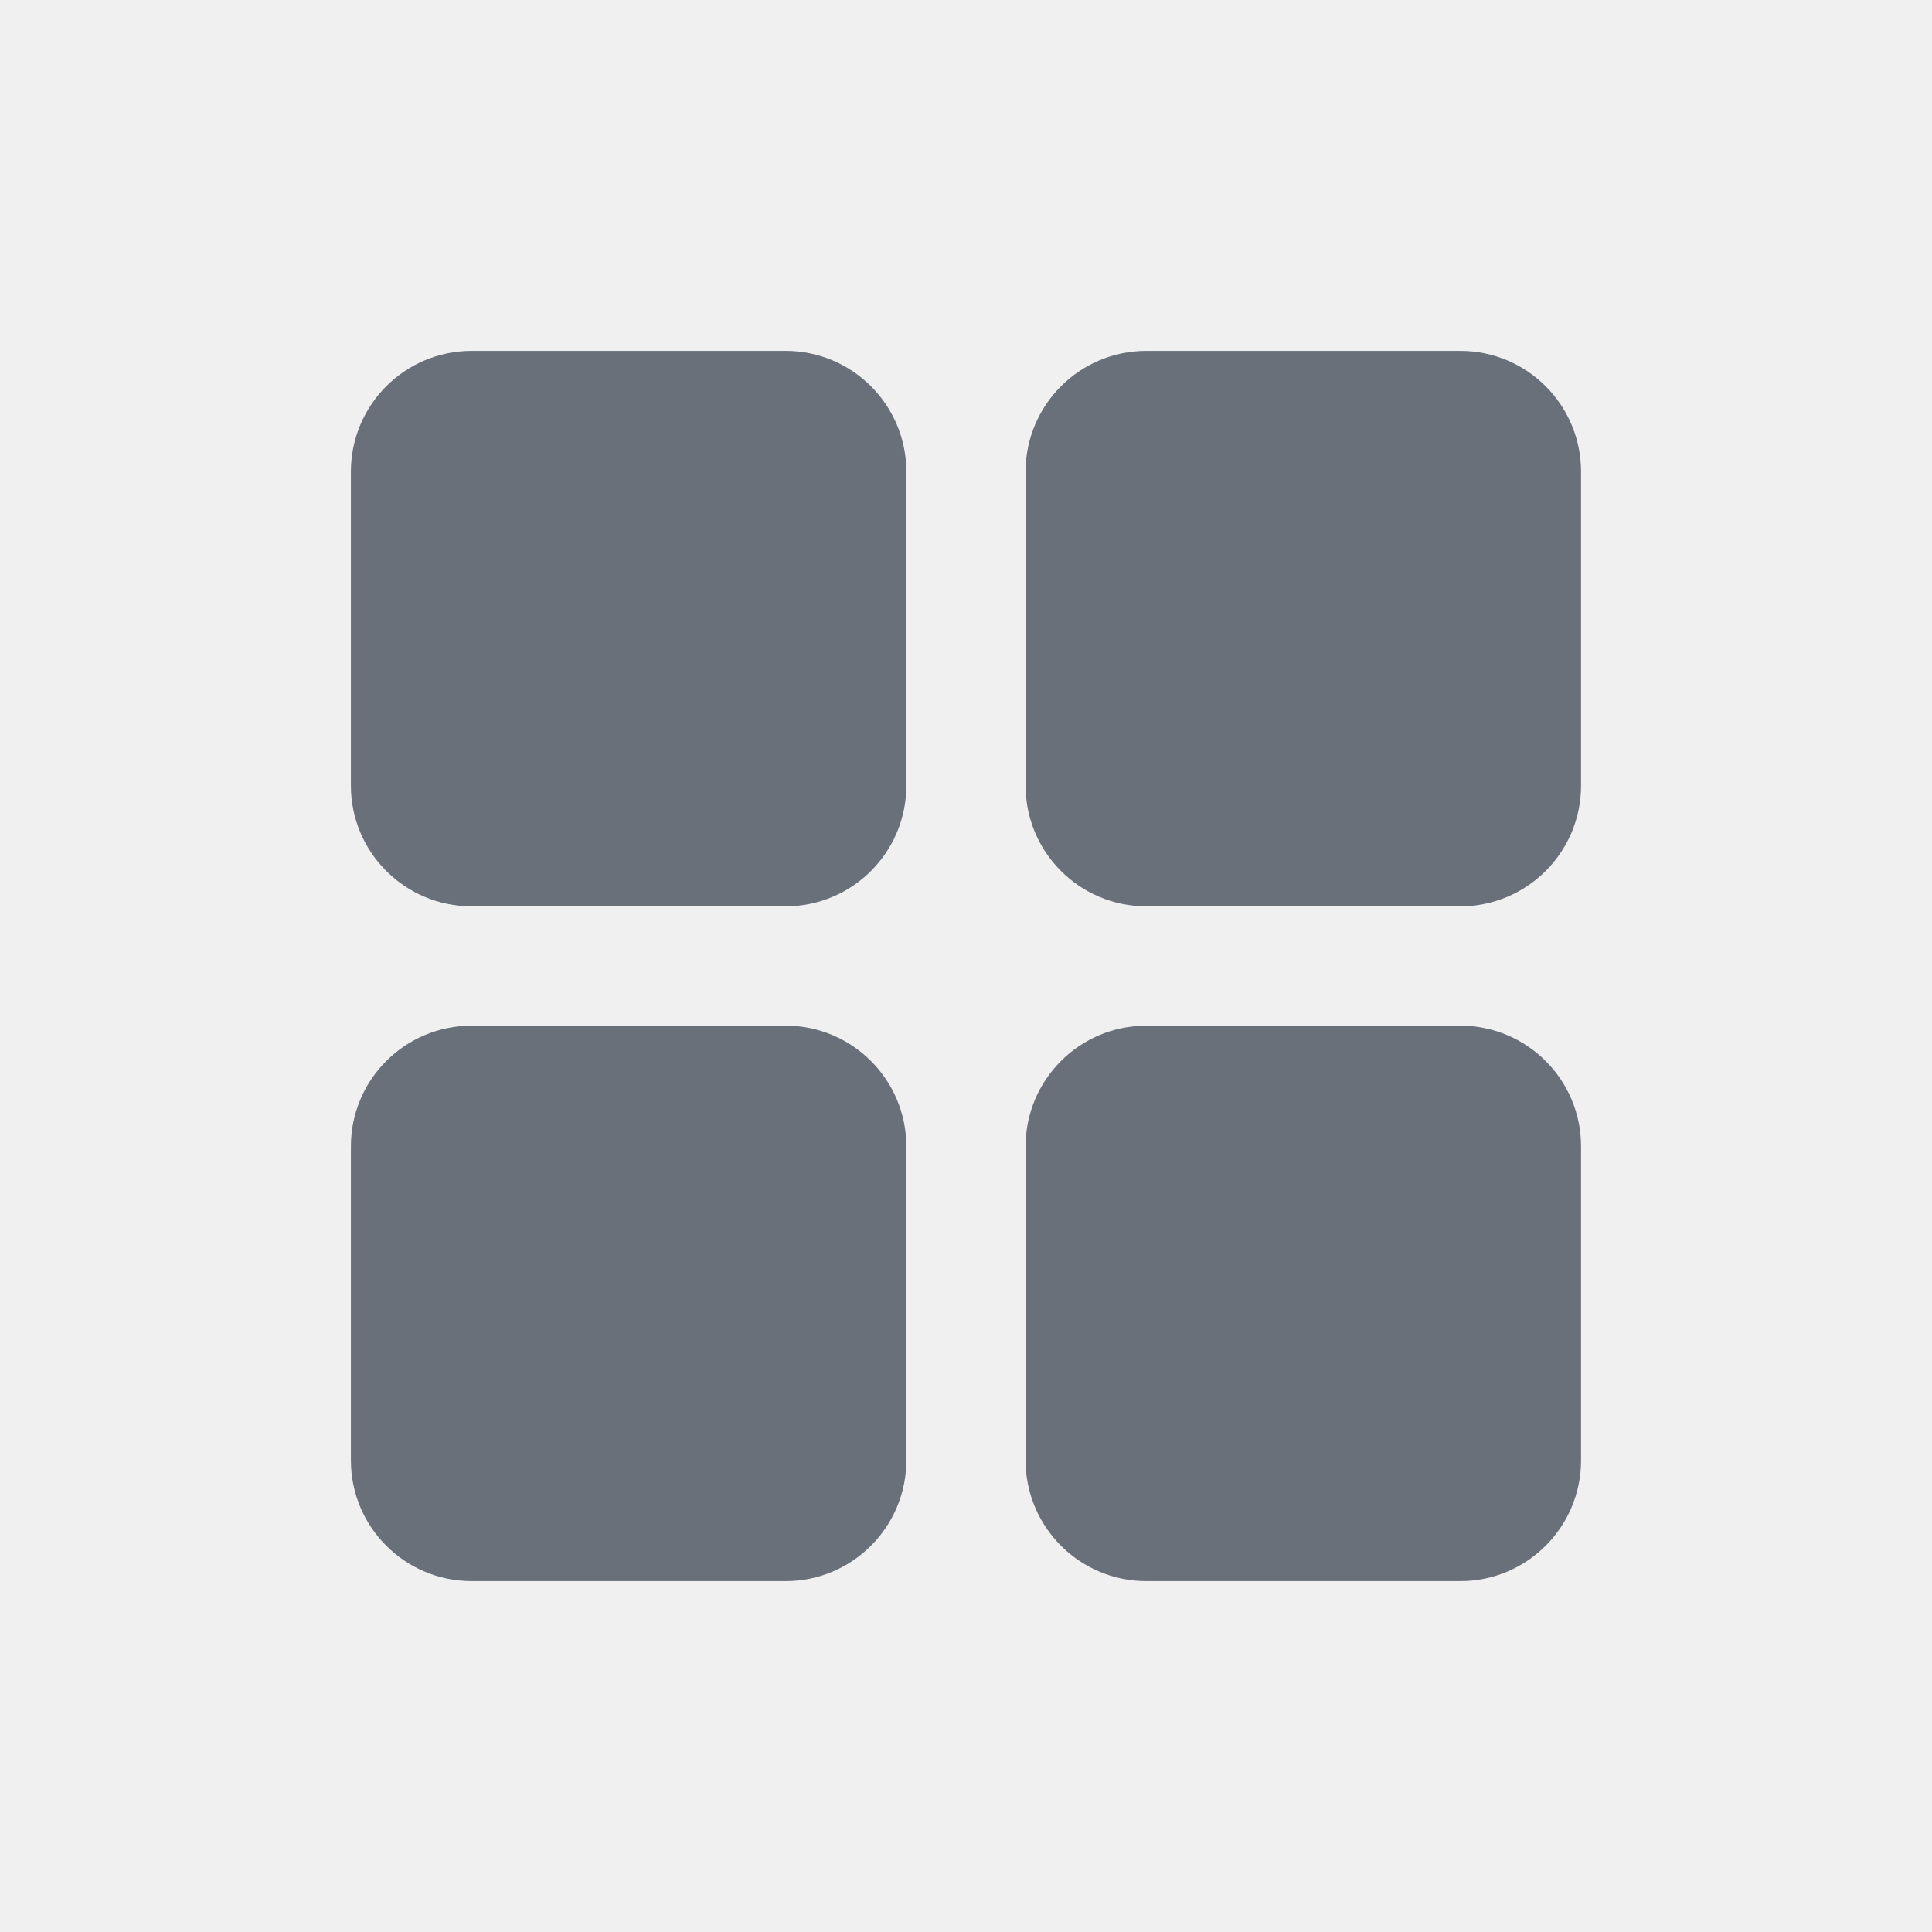
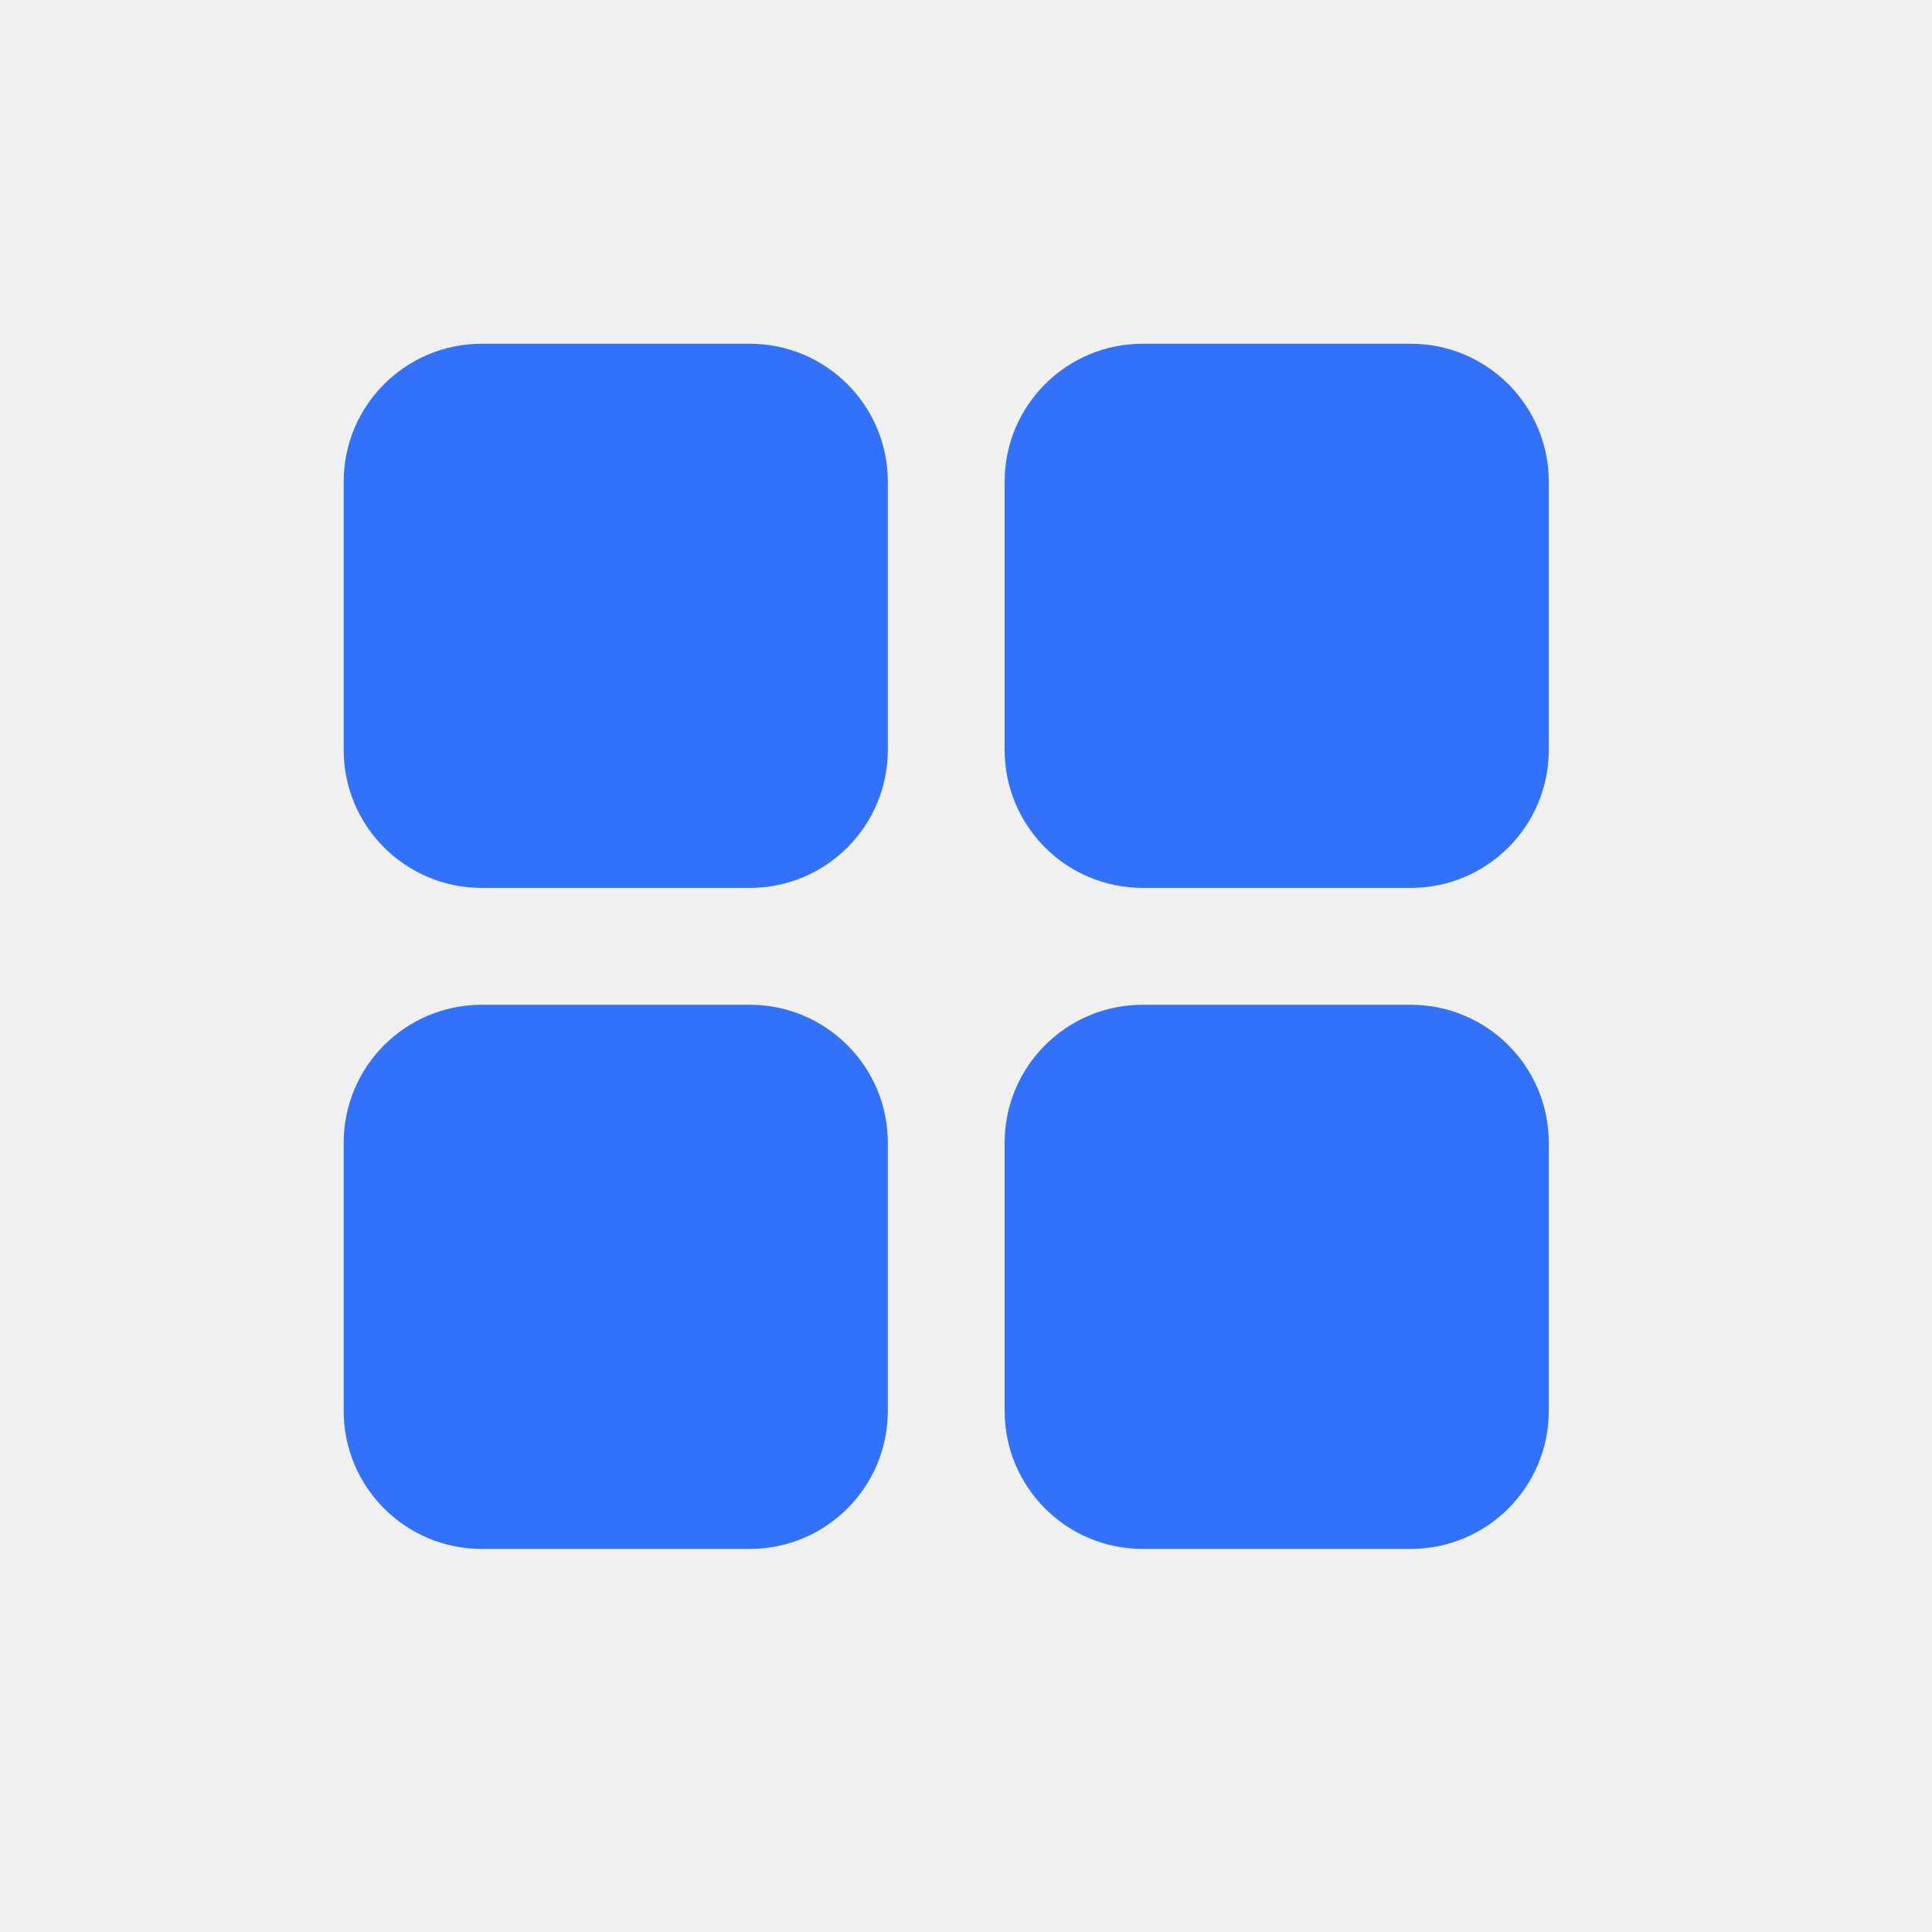
- <svg xmlns="http://www.w3.org/2000/svg" width="32" height="32" viewBox="0 0 32 32" fill="none">
-   <g clip-path="url(#clip0_52548_55274)">
-     <rect x="5.812" y="5.812" width="9.2" height="9.2" rx="2" fill="#69707A" />
-     <rect x="16.987" y="5.812" width="9.2" height="9.2" rx="2" fill="#69707A" />
-     <rect x="5.812" y="16.988" width="9.2" height="9.2" rx="2" fill="#69707A" />
-     <rect x="16.987" y="16.988" width="9.2" height="9.2" rx="2" fill="#69707A" />
+ <svg xmlns="http://www.w3.org/2000/svg" width="28" height="28" viewBox="0 0 28 28" fill="none">
+   <g clip-path="url(#clip0_52570_7092)">
+     <rect x="4.981" y="4.982" width="7.886" height="7.886" rx="2" fill="#3271F9" />
+     <rect x="14.56" y="4.982" width="7.886" height="7.886" rx="2" fill="#3271F9" />
+     <rect x="4.981" y="14.562" width="7.886" height="7.886" rx="2" fill="#3271F9" />
+     <rect x="14.56" y="14.562" width="7.886" height="7.886" rx="2" fill="#3271F9" />
  </g>
  <defs>
-     <clipPath id="clip0_52548_55274">
-       <rect width="32" height="32" fill="white" />
+     <clipPath id="clip0_52570_7092">
+       <rect width="27.429" height="27.429" fill="white" />
    </clipPath>
  </defs>
</svg>
